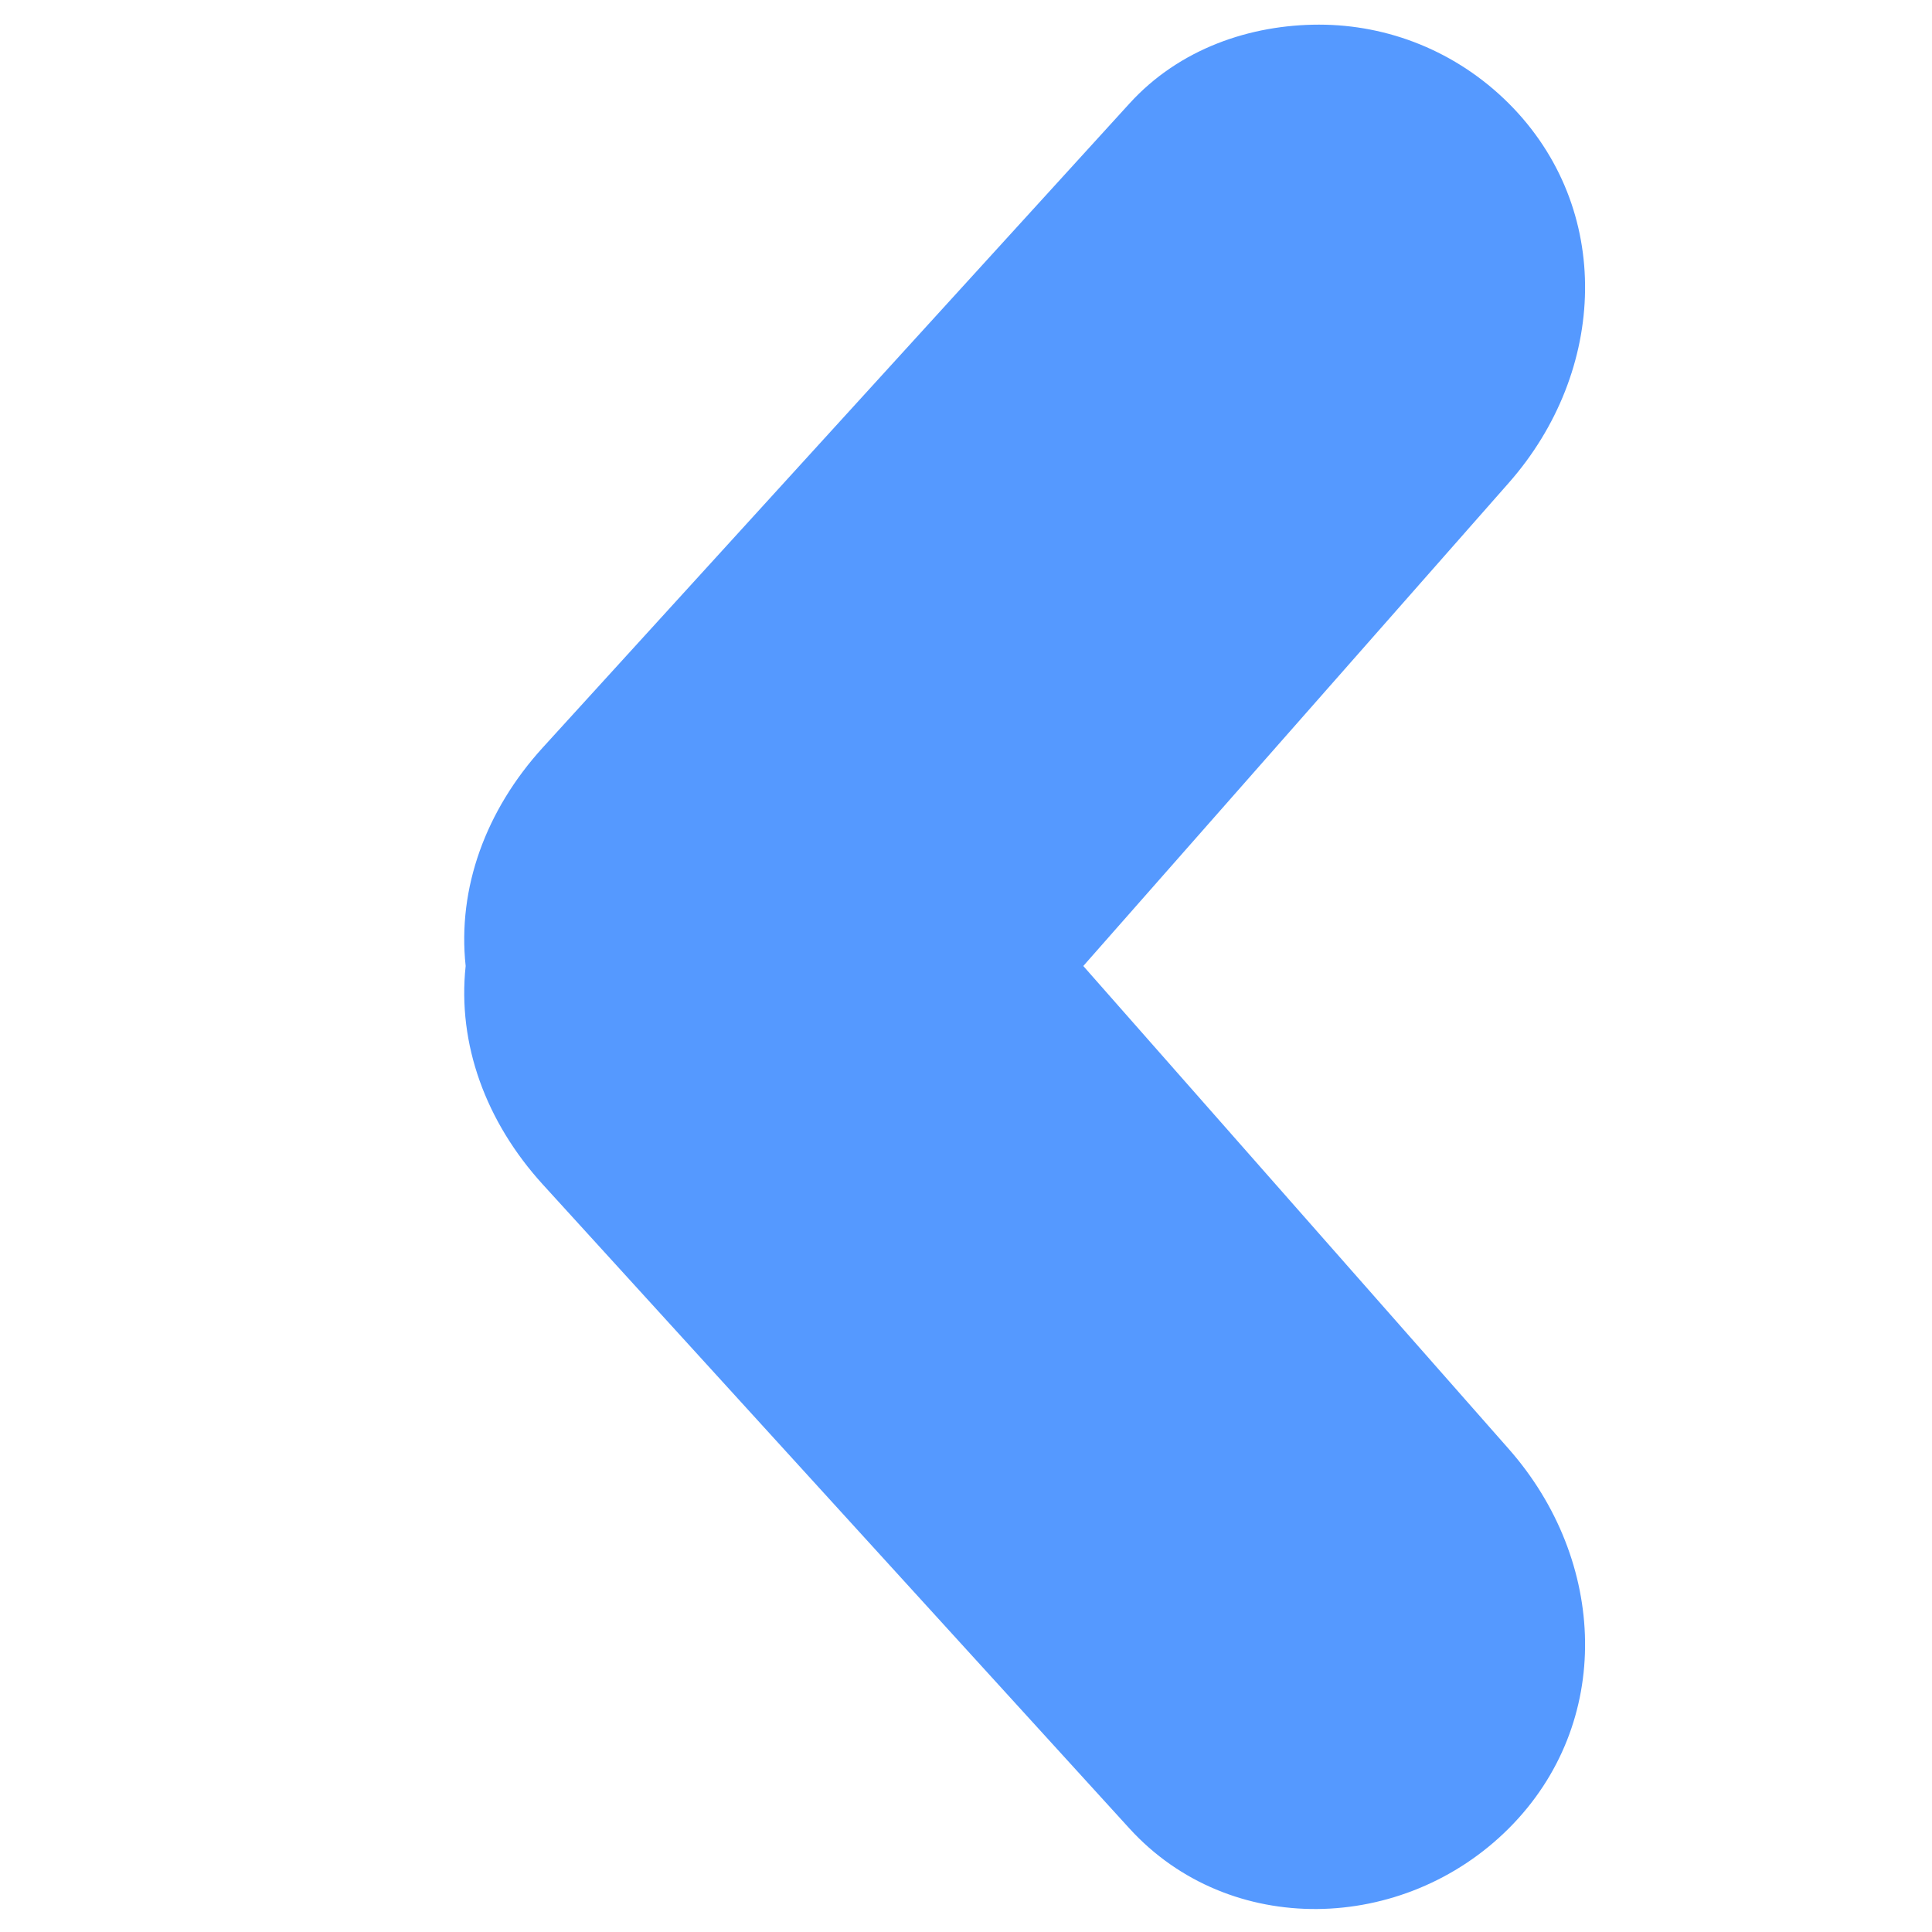
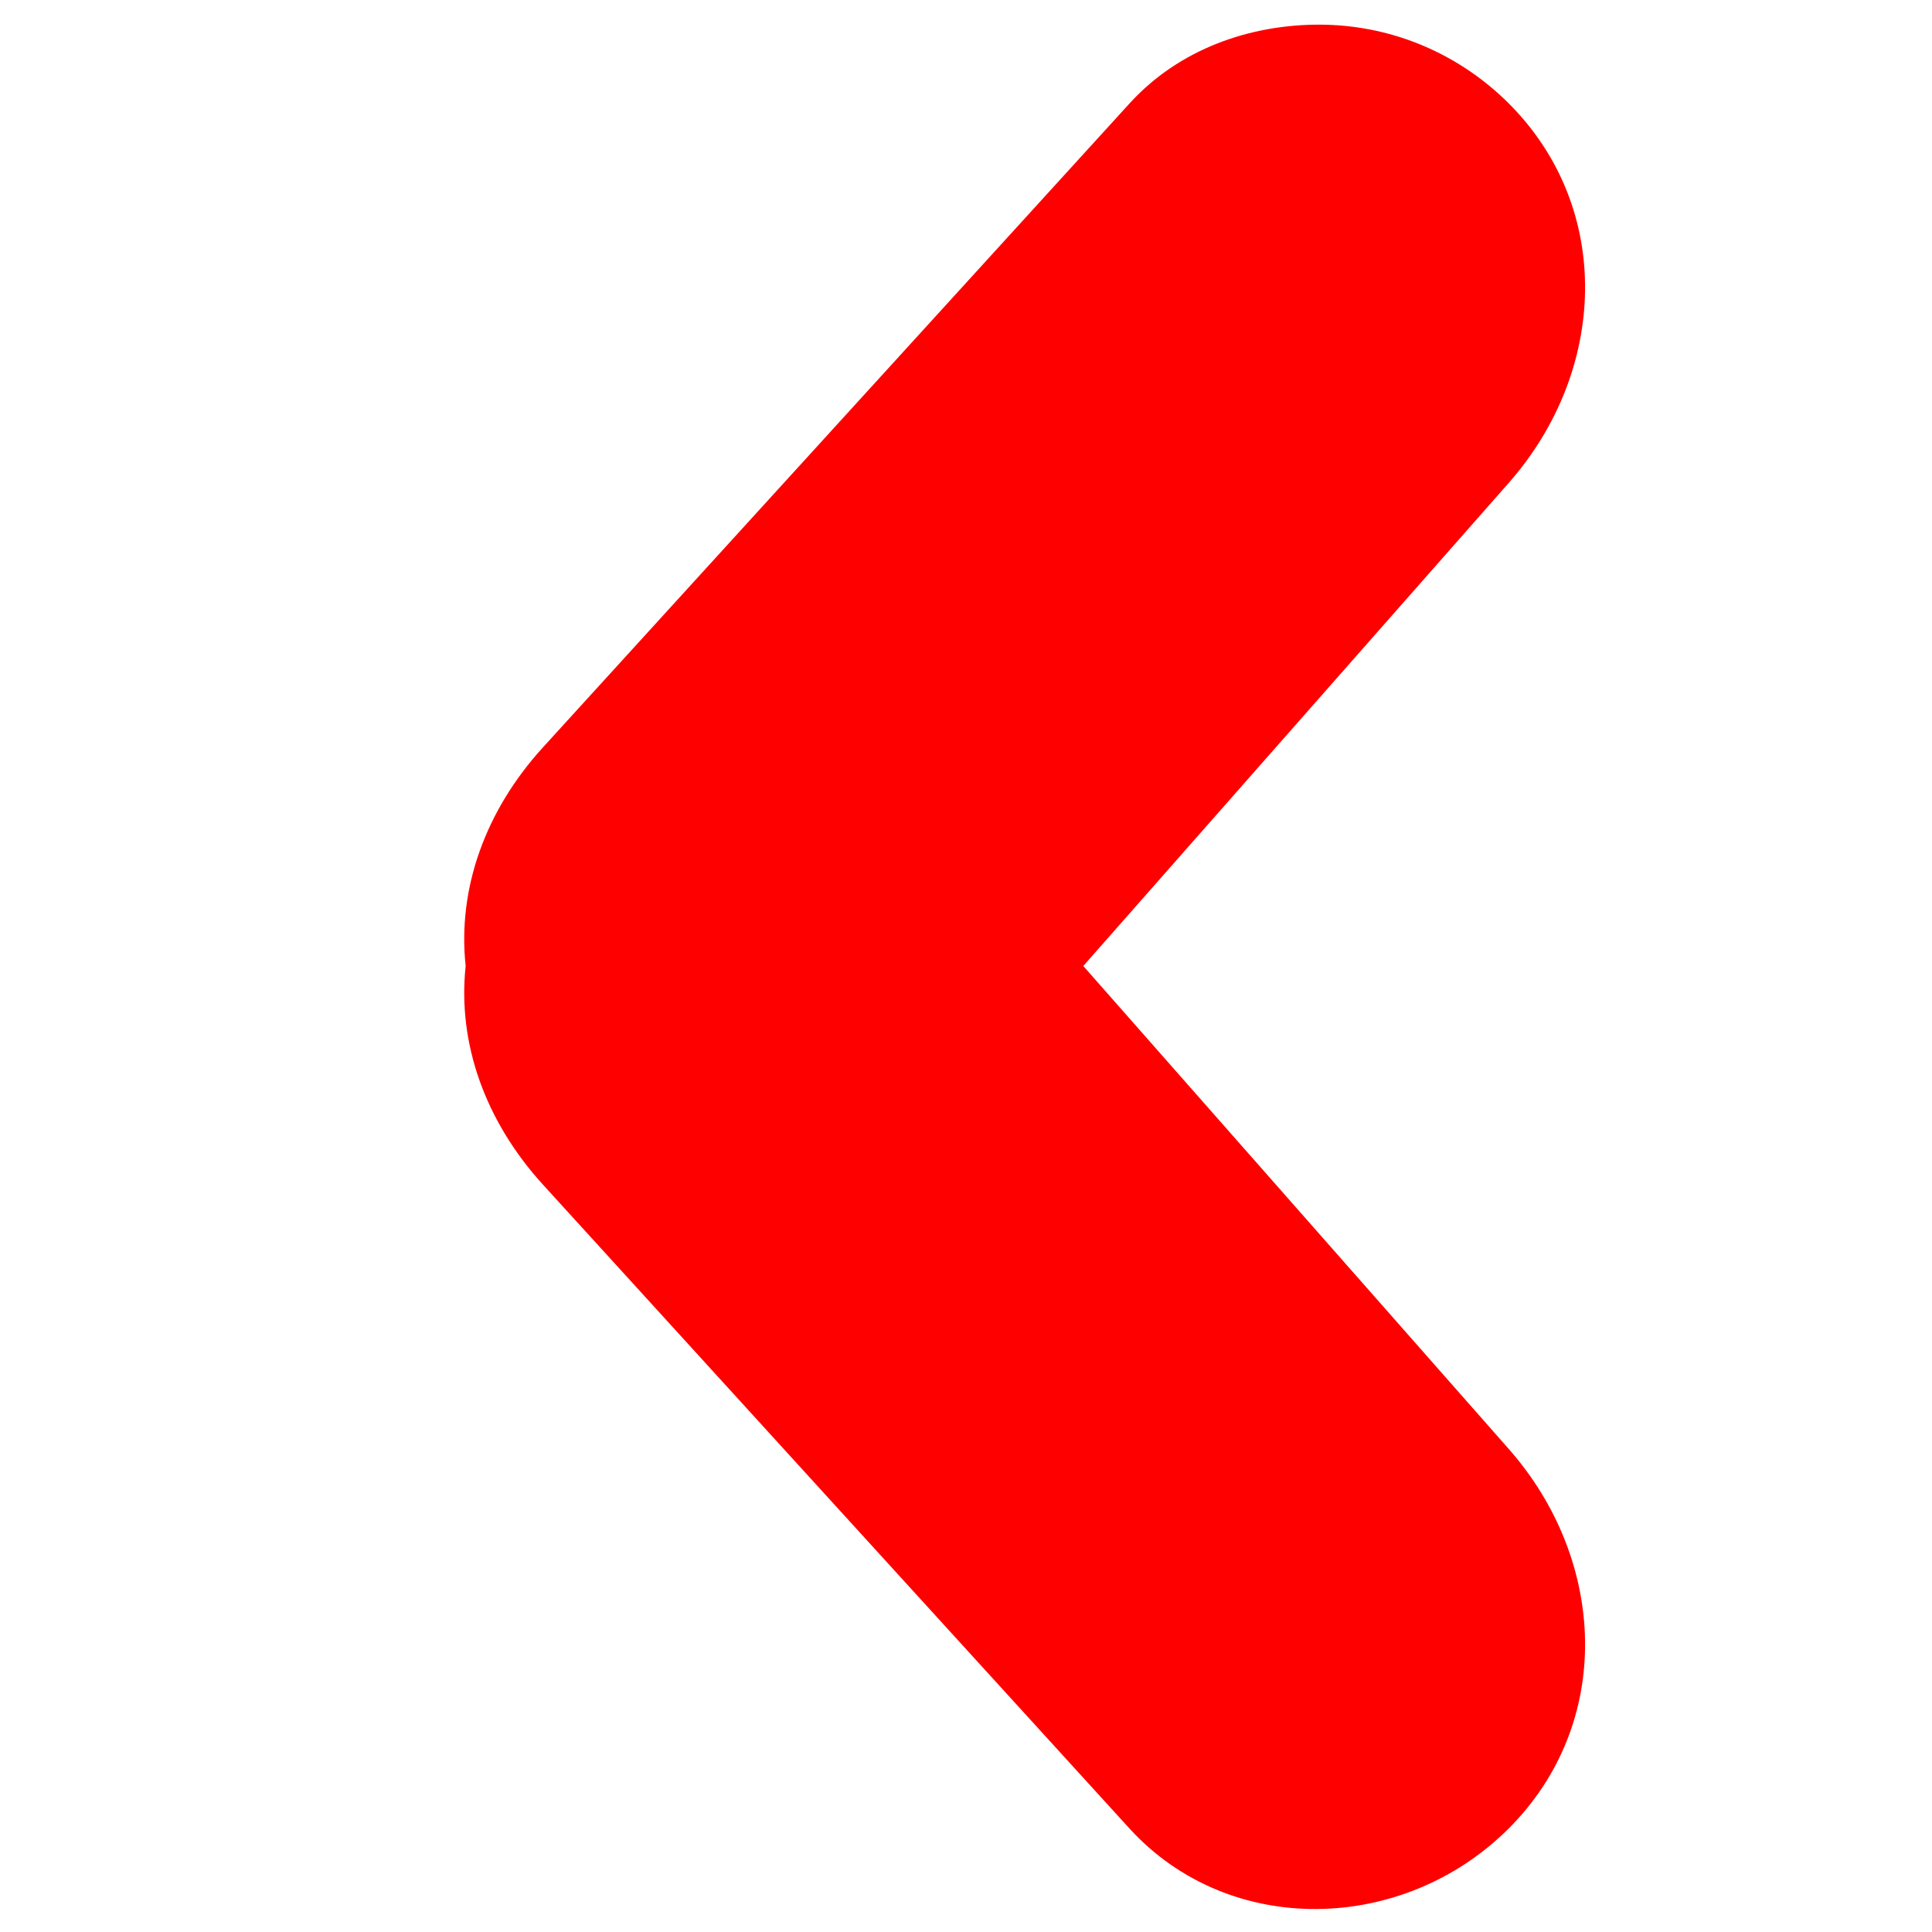
<svg xmlns="http://www.w3.org/2000/svg" width="48" height="48" viewBox="0 0 12.7 12.7" version="1.1" id="svg5">
  <defs id="defs2" />
  <g id="layer1">
-     <path id="rect3857" style="fill:#5599ff;fill-opacity:1;stroke-width:2.733" d="m 8.671,0.162 c 0.451,0 0.901,0.173 1.247,0.518 0.691,0.691 0.646,1.761 0,2.494 L 7.121,6.35 9.918,9.525 c 0.646,0.733 0.691,1.803 -3e-7,2.494 -0.691,0.691 -1.836,0.722 -2.494,0 L 3.568,7.786 C 3.193,7.374 3.006,6.862 3.061,6.35 3.006,5.838 3.193,5.326 3.568,4.914 L 7.424,0.681 C 7.753,0.319 8.22,0.162 8.671,0.162 Z" />
+     <path id="rect3857" style="fill:#ff0000;fill-opacity:1;stroke-width:2.733" d="m 8.671,0.162 c 0.451,0 0.901,0.173 1.247,0.518 0.691,0.691 0.646,1.761 0,2.494 L 7.121,6.35 9.918,9.525 c 0.646,0.733 0.691,1.803 -3e-7,2.494 -0.691,0.691 -1.836,0.722 -2.494,0 L 3.568,7.786 C 3.193,7.374 3.006,6.862 3.061,6.35 3.006,5.838 3.193,5.326 3.568,4.914 L 7.424,0.681 C 7.753,0.319 8.22,0.162 8.671,0.162 Z" />
  </g>
</svg>
